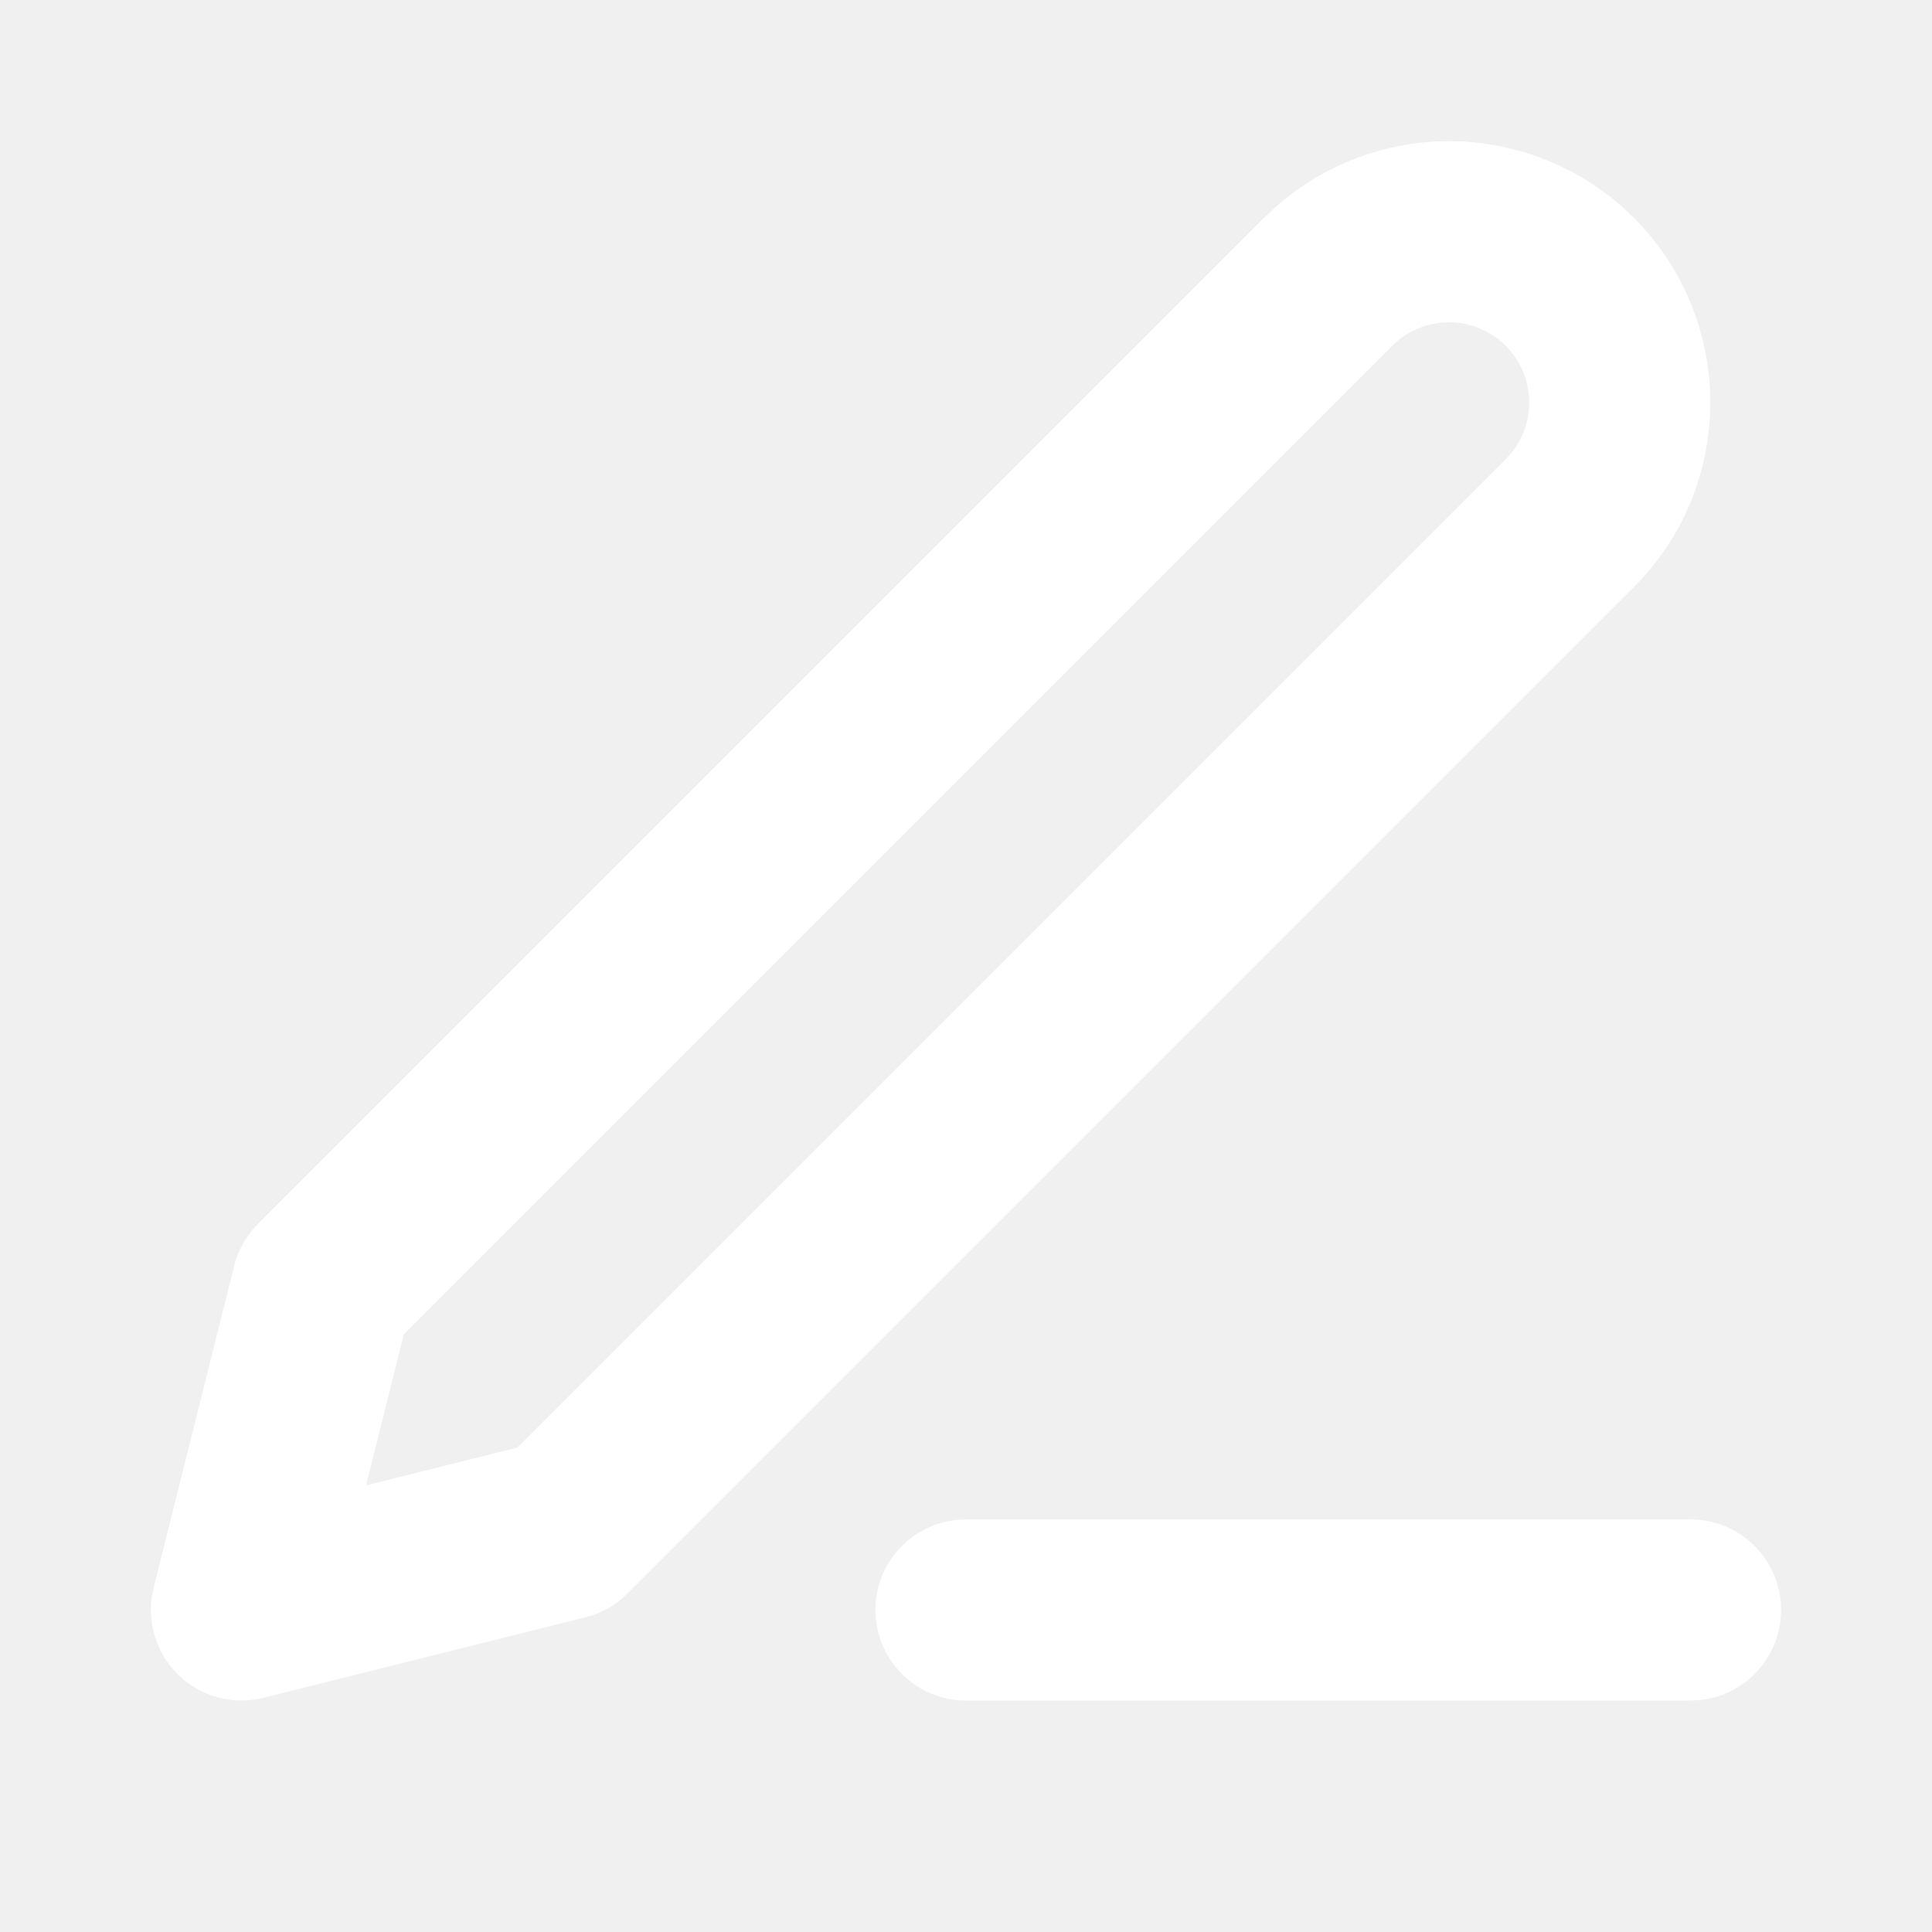
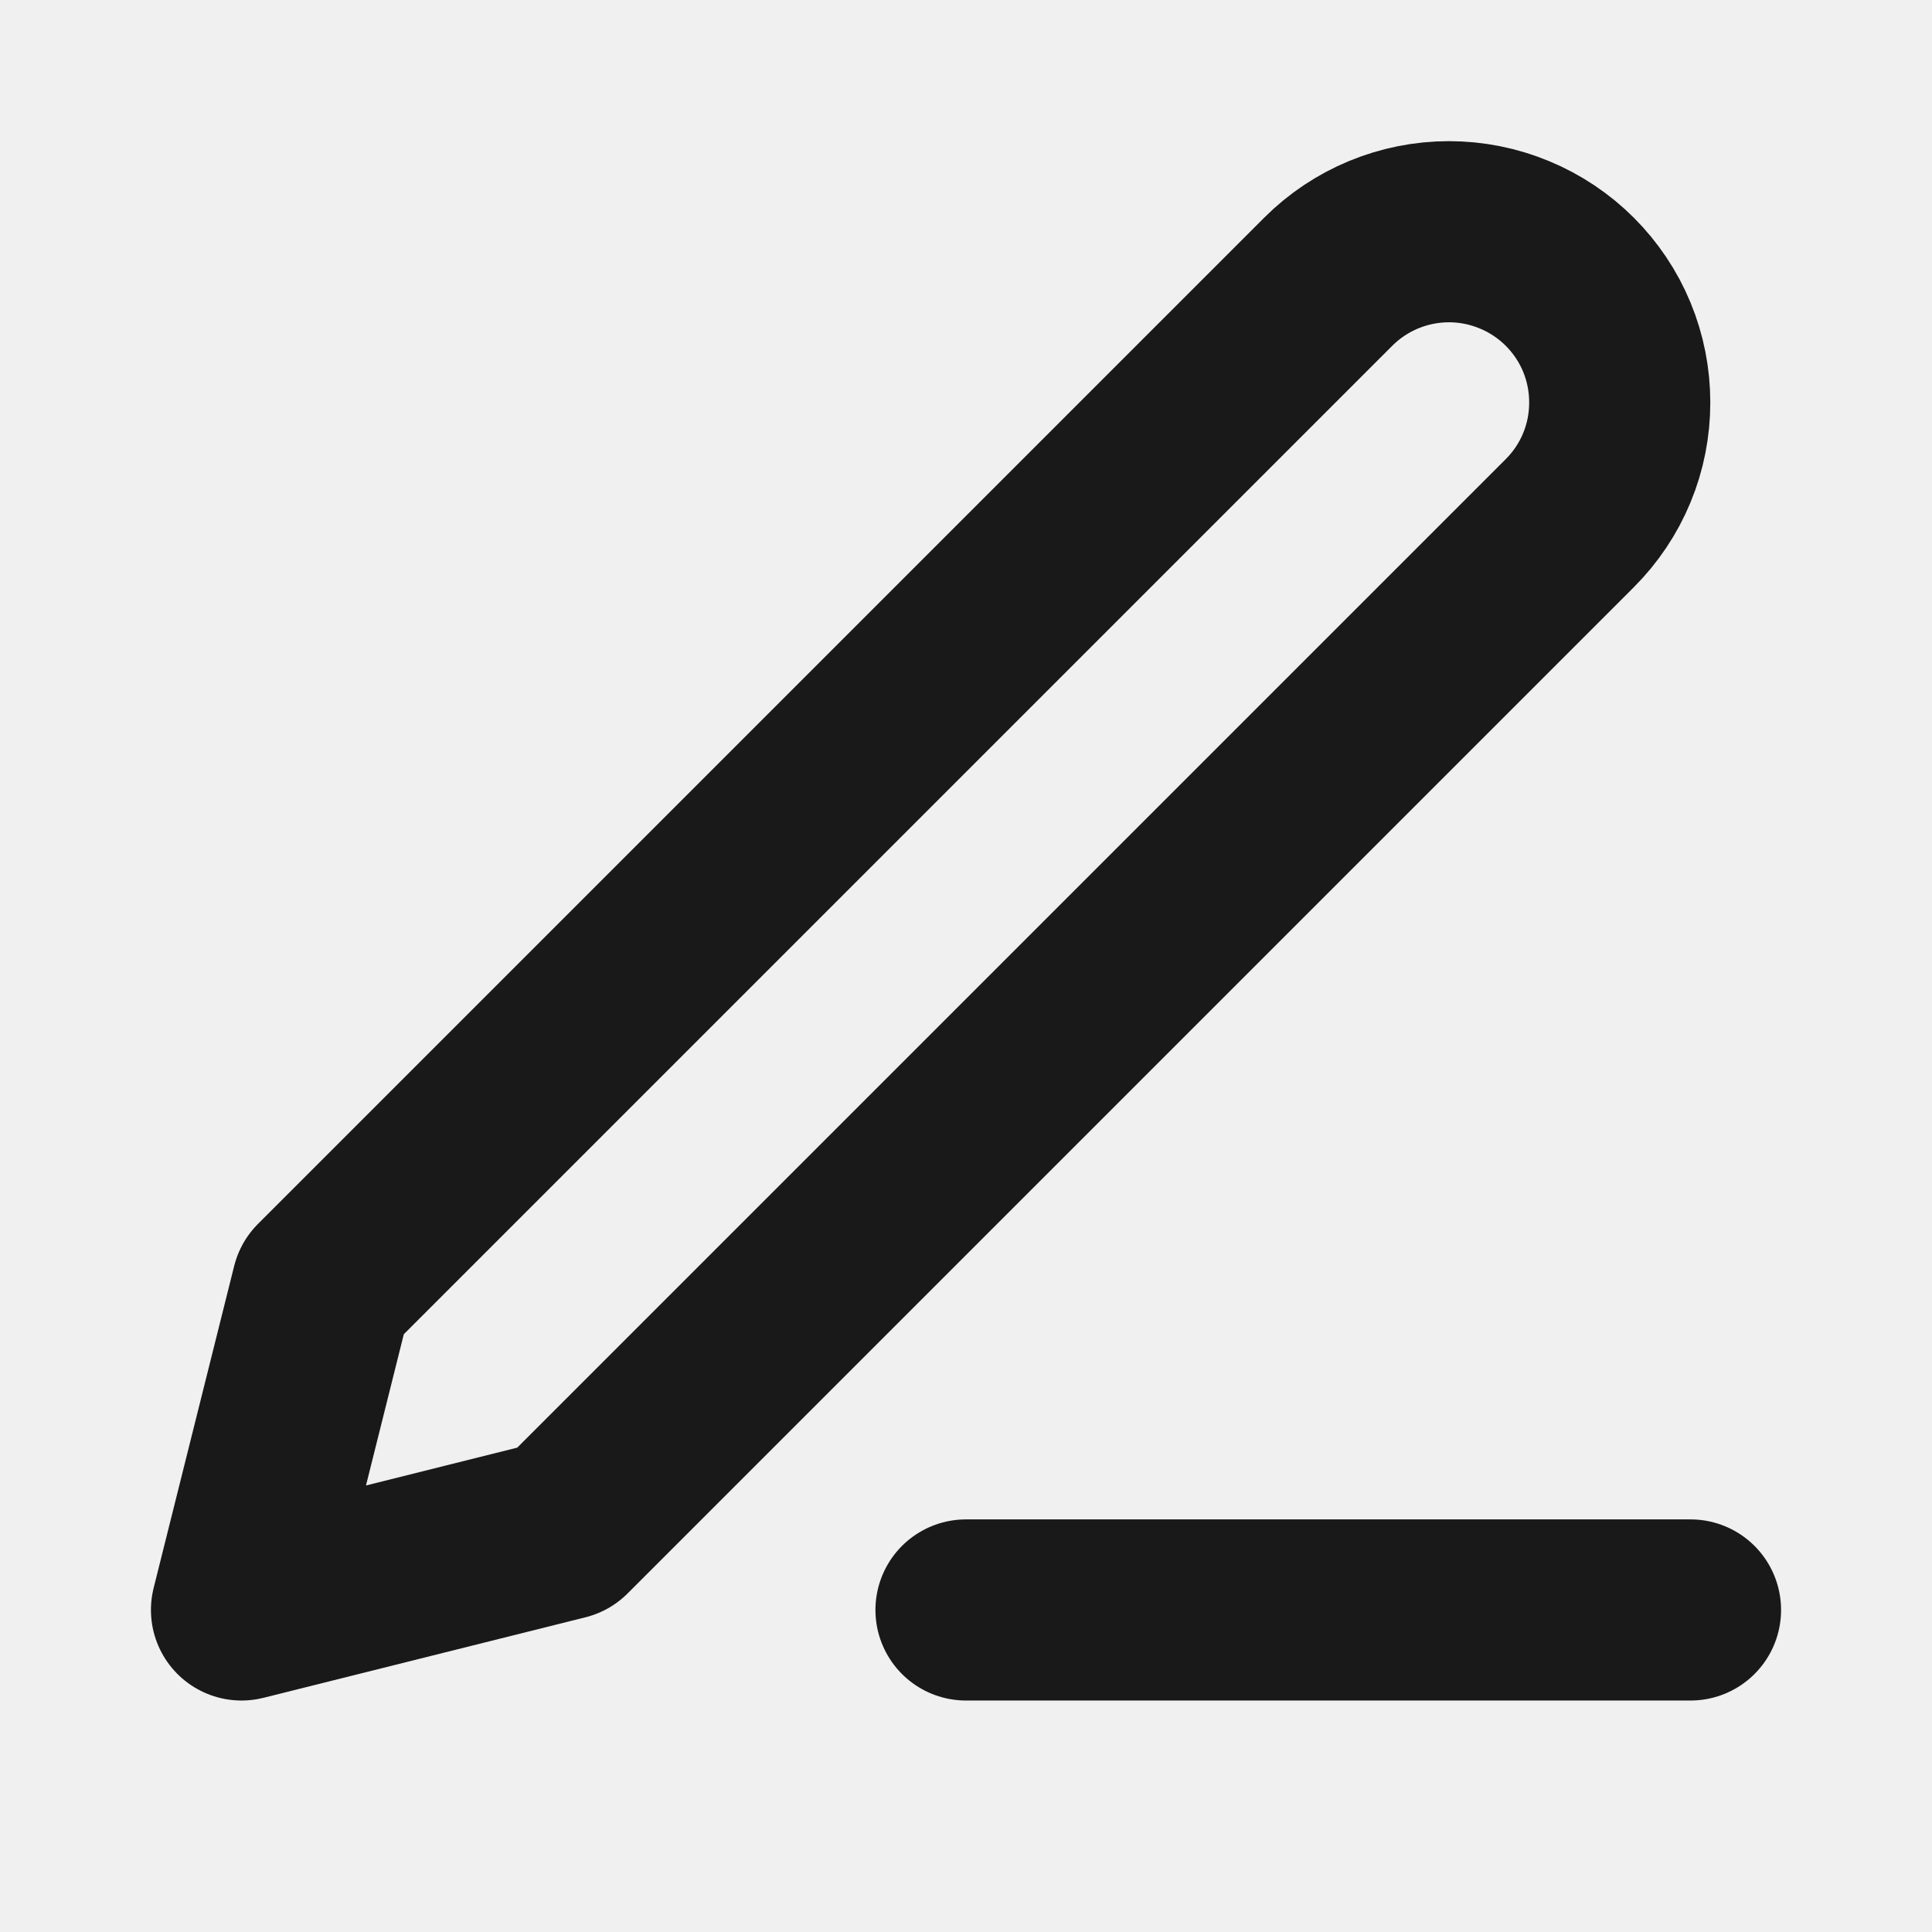
<svg xmlns="http://www.w3.org/2000/svg" width="16" height="16" viewBox="0 0 16 16" fill="none">
-   <path d="M8 13.333H14" stroke="white" stroke-width="1.5" stroke-linecap="round" stroke-linejoin="round" />
-   <path d="M11 2.333C11.265 2.068 11.625 1.919 12 1.919C12.186 1.919 12.37 1.956 12.541 2.027C12.713 2.098 12.869 2.202 13 2.333C13.131 2.464 13.236 2.62 13.307 2.792C13.378 2.964 13.414 3.147 13.414 3.333C13.414 3.519 13.378 3.703 13.307 3.874C13.236 4.046 13.131 4.202 13 4.333L4.667 12.666L2 13.333L2.667 10.666L11 2.333Z" stroke="white" stroke-width="1.5" stroke-linecap="round" stroke-linejoin="round" />
+   <path d="M8 13.333H14" stroke="#191919" stroke-width="1.5" stroke-linecap="round" stroke-linejoin="round" />
+   <path d="M11 2.333C11.265 2.068 11.625 1.919 12 1.919C12.186 1.919 12.37 1.956 12.541 2.027C12.713 2.098 12.869 2.202 13 2.333C13.131 2.464 13.236 2.62 13.307 2.792C13.378 2.964 13.414 3.147 13.414 3.333C13.414 3.519 13.378 3.703 13.307 3.874C13.236 4.046 13.131 4.202 13 4.333L4.667 12.666L2 13.333L2.667 10.666L11 2.333Z" stroke="#191919" stroke-width="1.5" stroke-linecap="round" stroke-linejoin="round" />
</svg>
